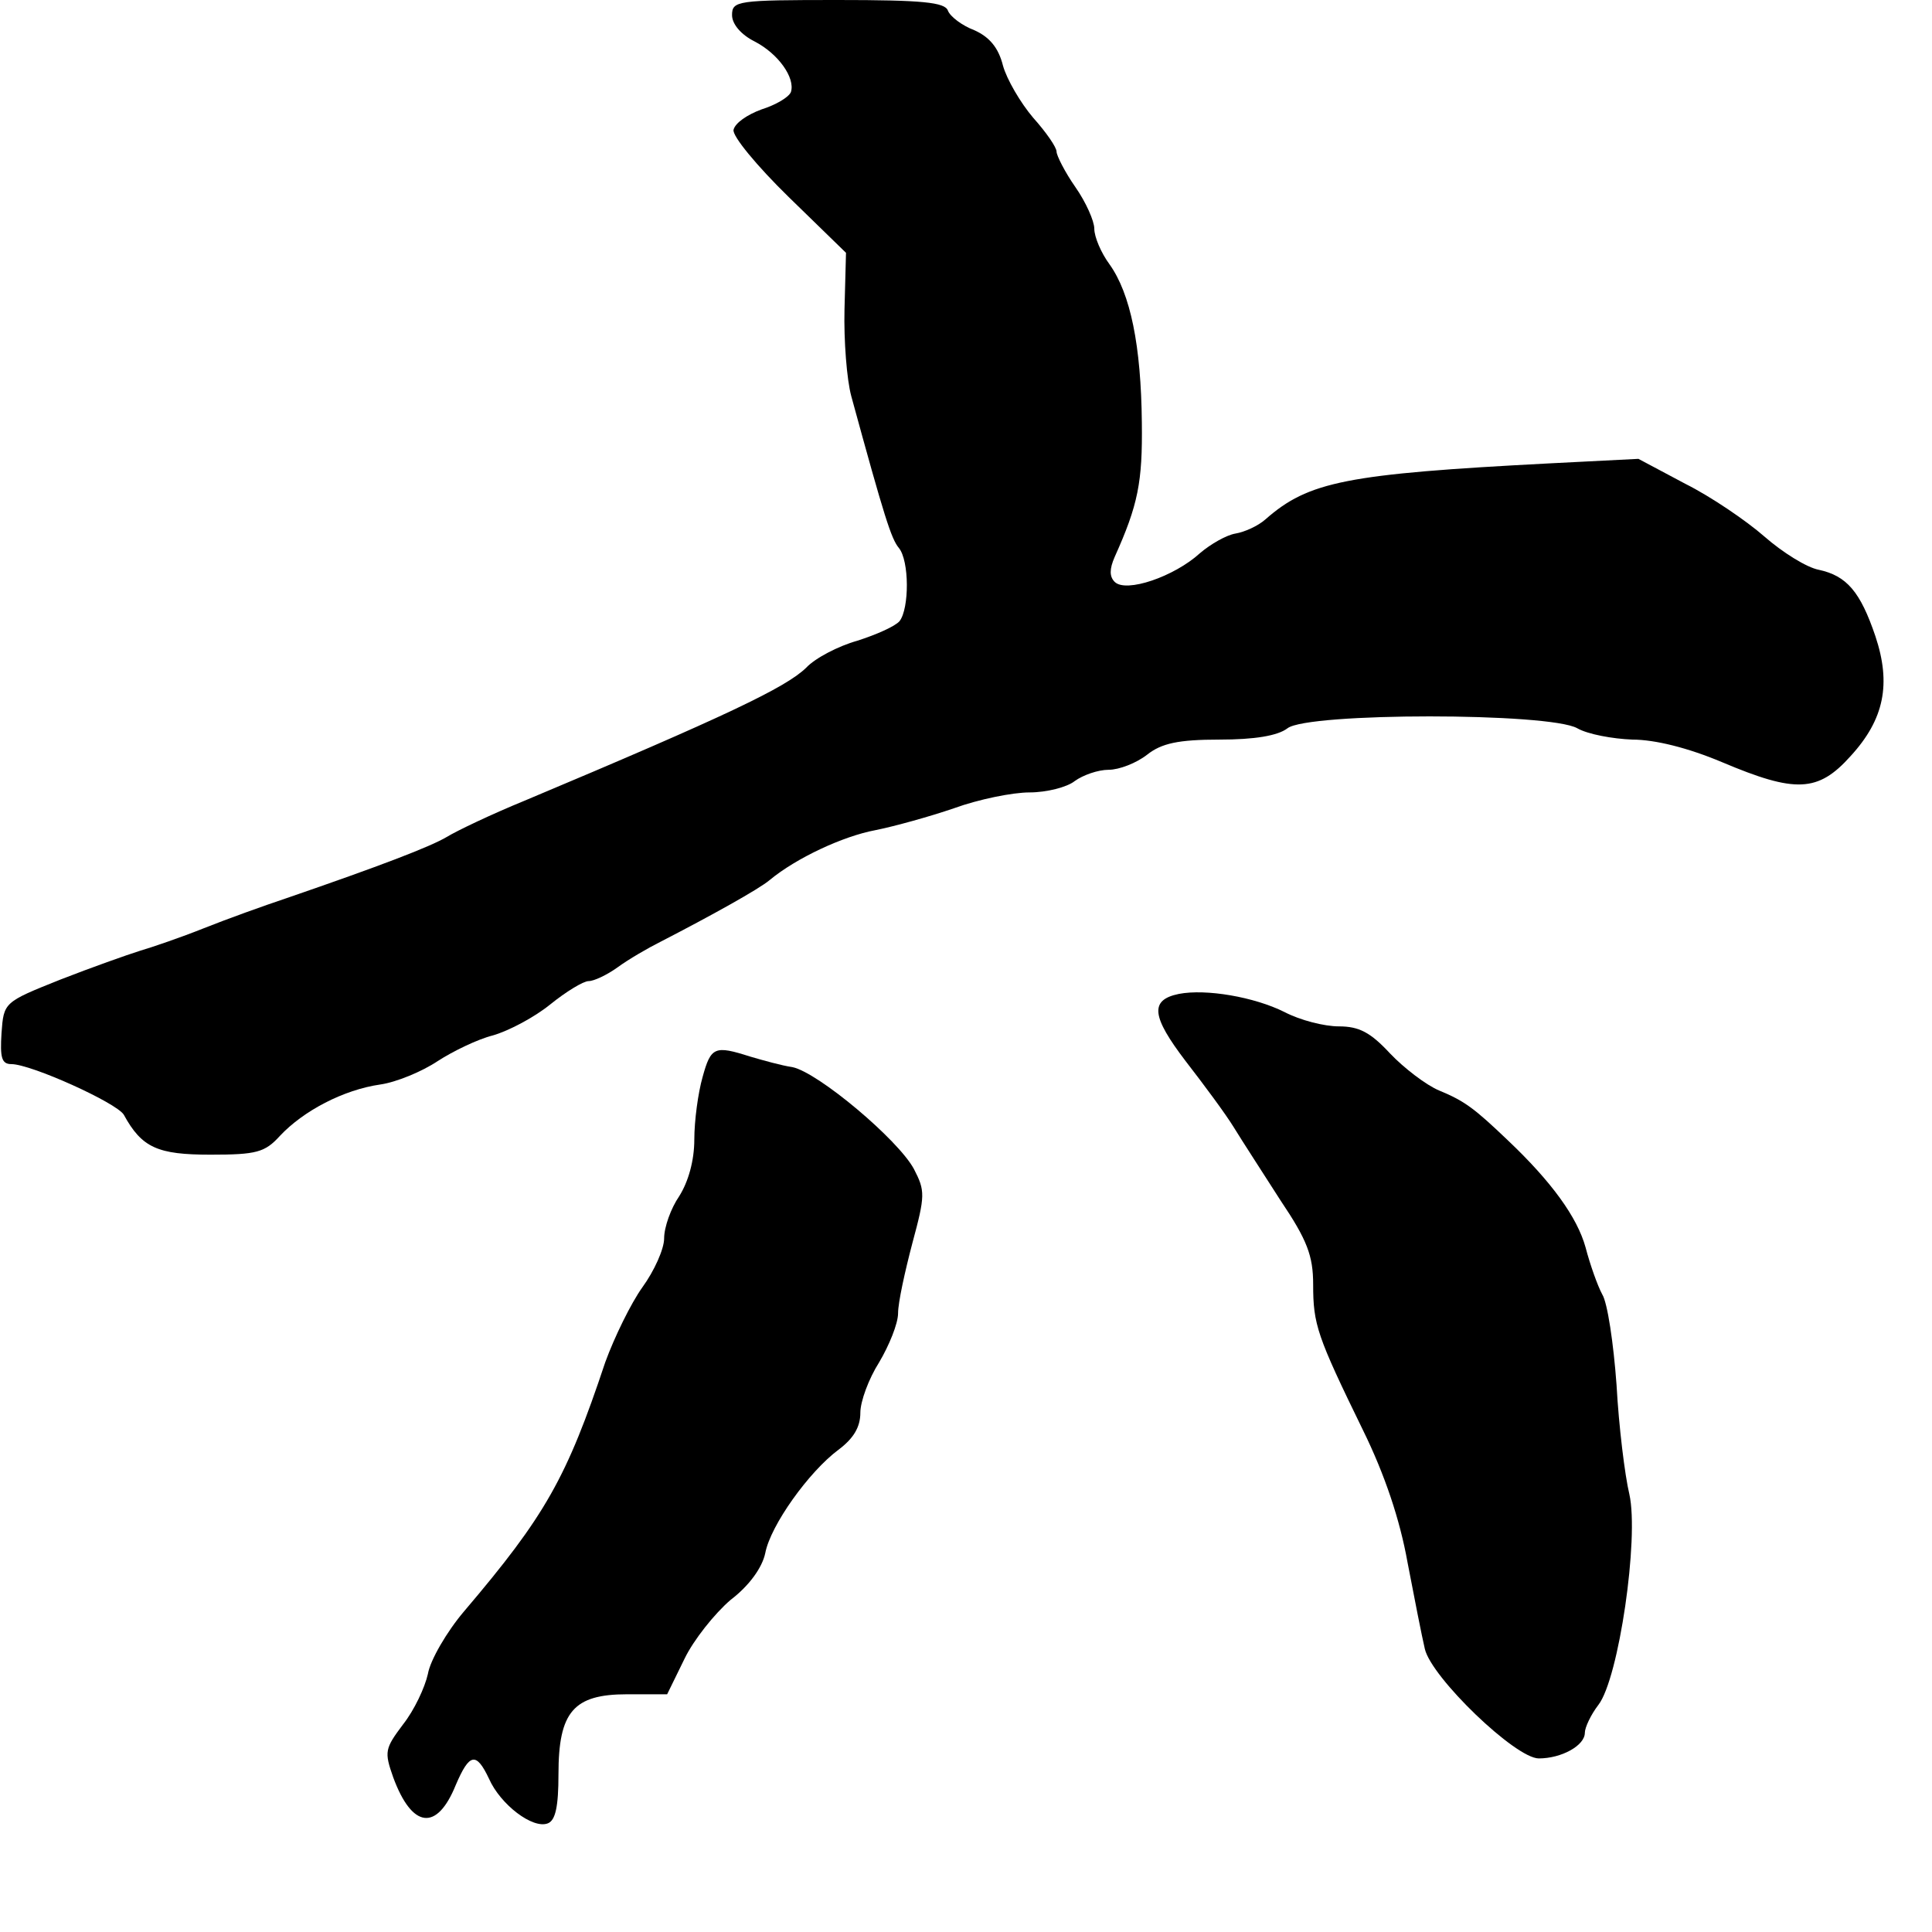
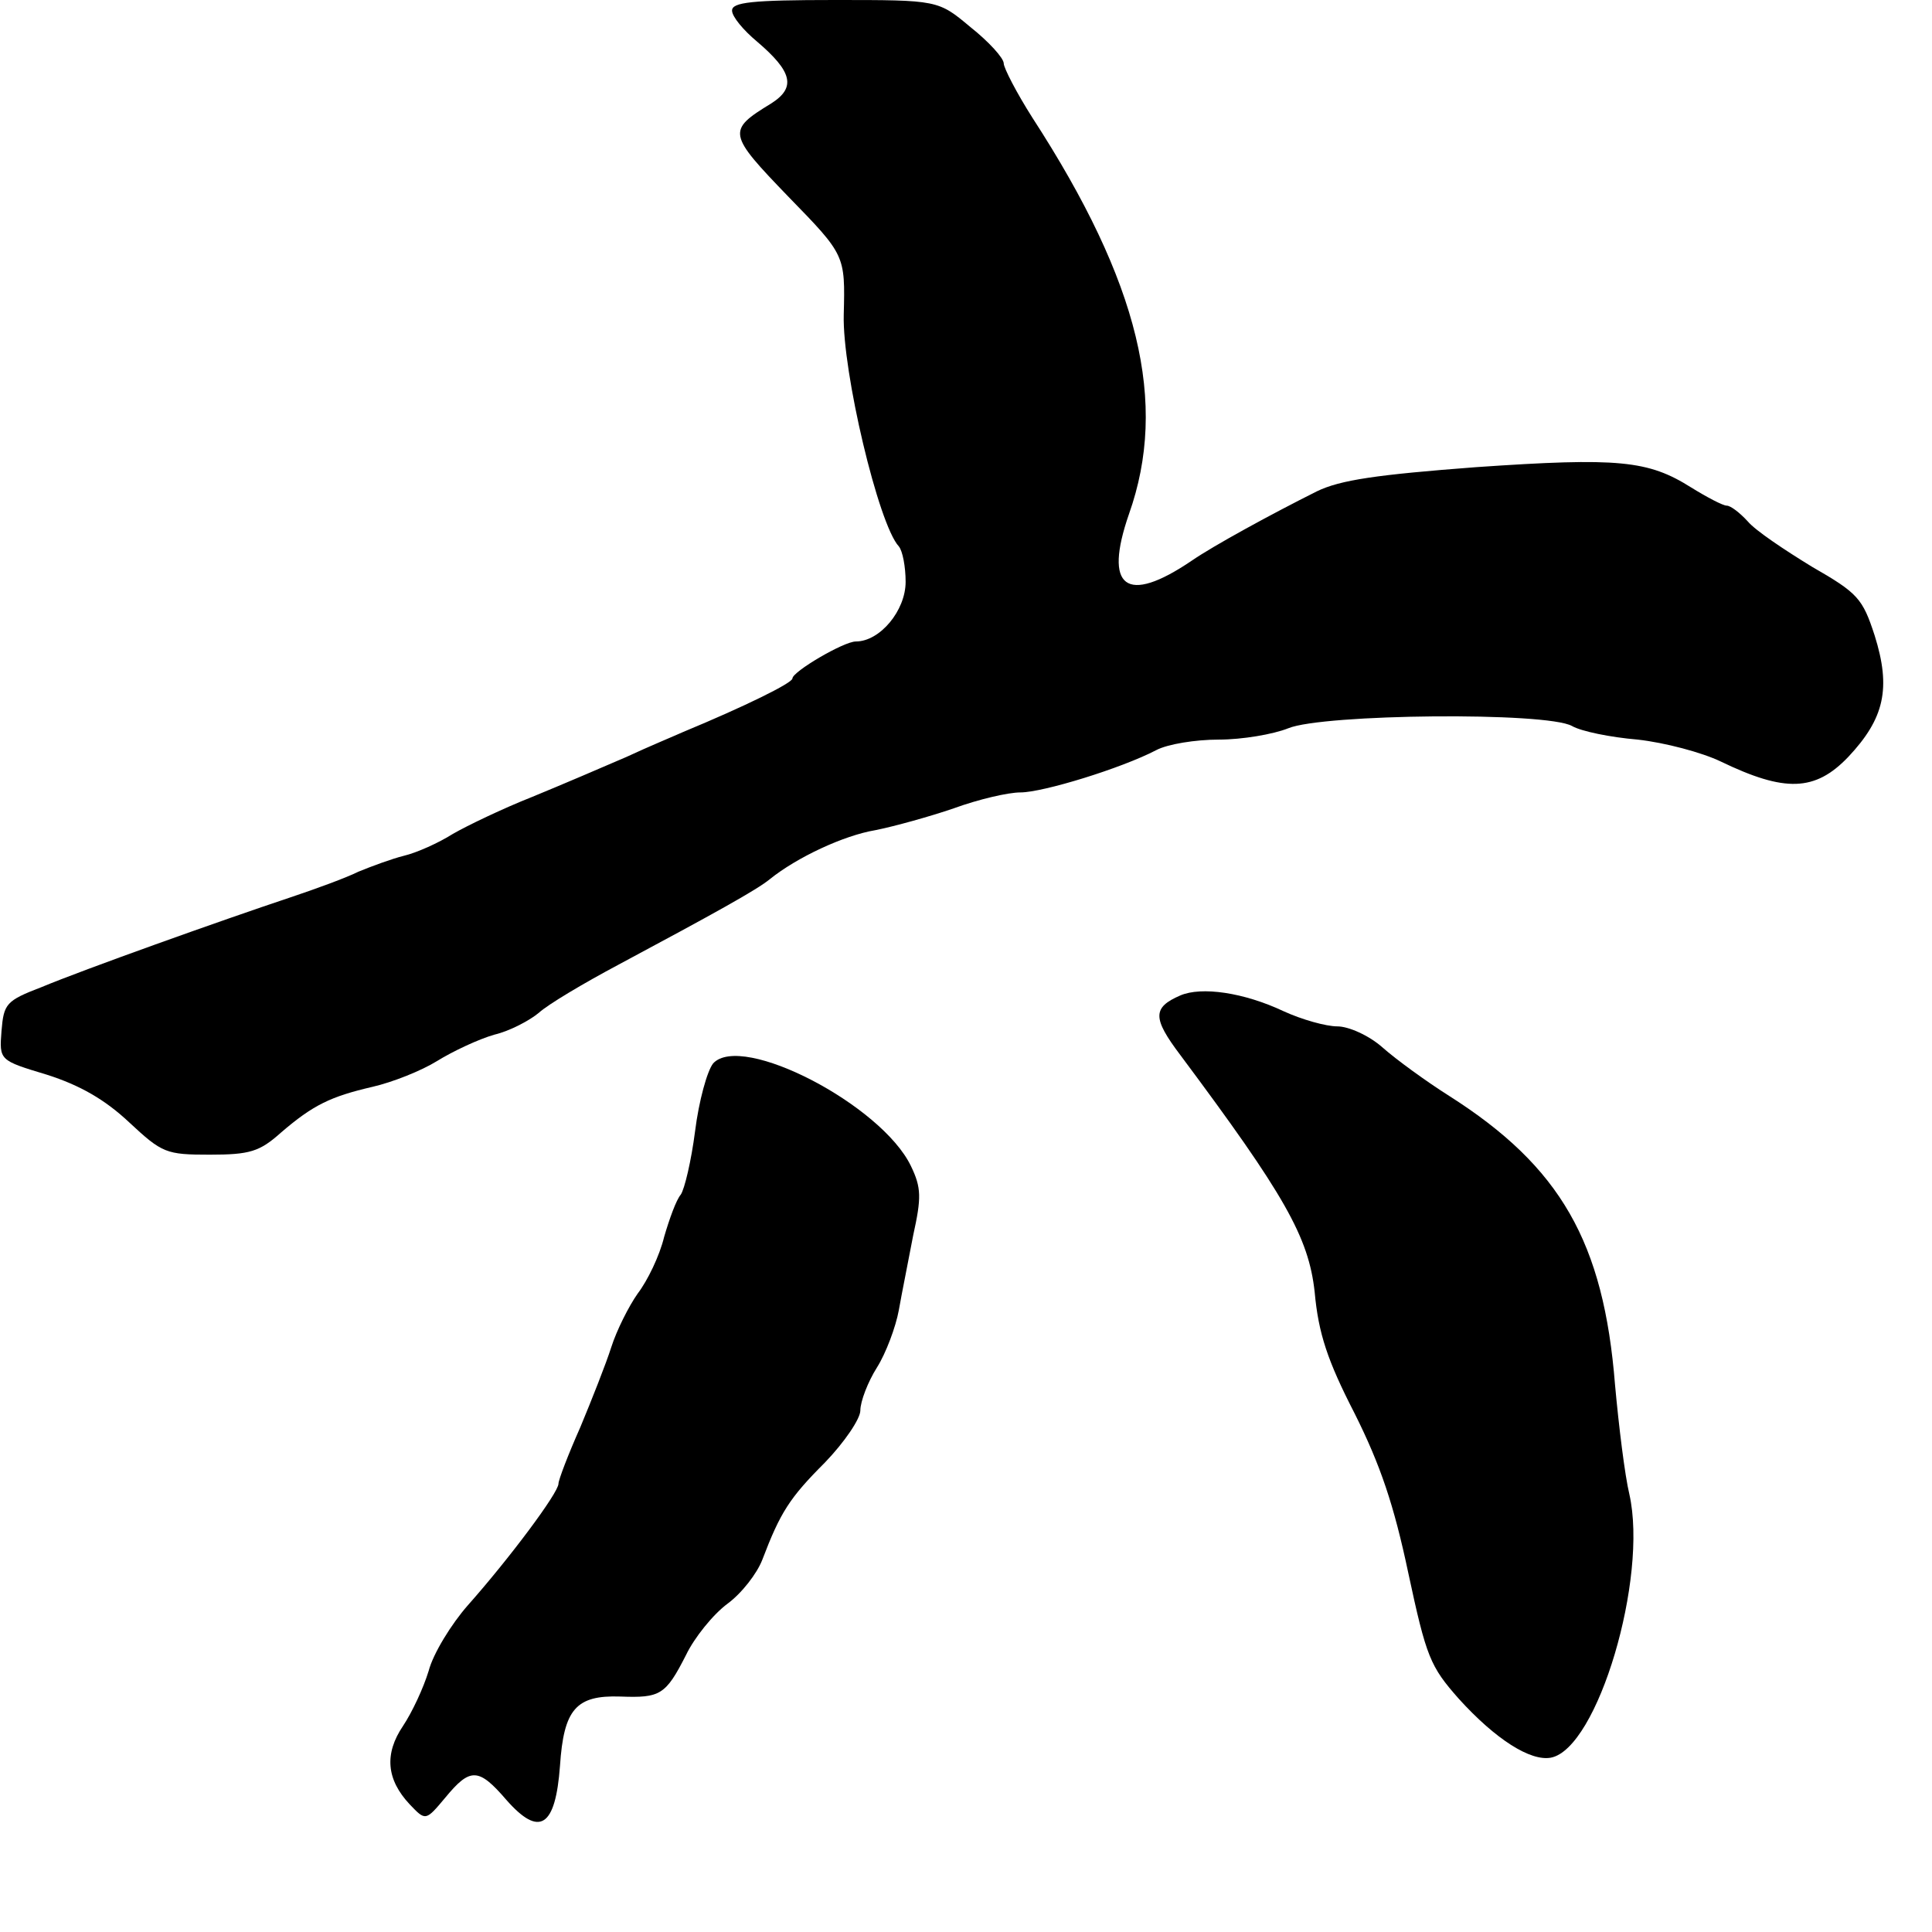
<svg xmlns="http://www.w3.org/2000/svg" version="1.0" width="256pt" height="256pt" viewBox="0 0 256 256" preserveAspectRatio="xMidYMid meet">
  <g transform="translate(0,256) scale(0.1,-0.1)" fill="#000000" stroke="none">
-     <path d="M970 2540 c0 -12 12 -26 30 -35 31 -16 54 -48 48 -67 -3 -7 -20 -17 -39 -23 -19 -7 -35 -18 -37 -27 -2 -8 31 -48 73 -89 l76 -74 -2 -75 c-1 -41 3 -93 9 -115 44 -161 53 -189 63 -201 14 -17 14 -80 1 -97 -6 -7 -31 -18 -56 -26 -25 -7 -56 -23 -68 -36 -27 -26 -104 -63 -373 -176 -44 -18 -90 -40 -103 -48 -22 -13 -87 -38 -212 -81 -30 -10 -80 -28 -110 -40 -30 -12 -68 -25 -85 -30 -16 -5 -64 -22 -105 -38 -75 -30 -75 -30 -78 -71 -2 -32 0 -41 13 -41 26 0 139 -51 149 -67 24 -44 45 -53 115 -53 61 0 72 3 92 25 31 33 84 61 133 68 21 3 55 17 76 31 20 13 53 29 73 34 21 6 55 24 76 41 21 17 44 31 51 31 7 0 24 8 38 18 15 11 41 26 57 34 66 34 131 70 145 82 35 29 97 58 140 66 25 5 72 18 104 29 33 12 78 21 100 21 23 0 50 7 60 15 11 8 31 15 45 15 14 0 37 9 51 20 19 15 41 20 96 20 46 0 77 5 90 15 27 21 347 21 384 0 14 -8 47 -14 73 -15 30 0 74 -11 119 -30 97 -41 127 -40 170 8 45 49 54 96 33 159 -20 59 -38 80 -75 88 -16 3 -48 23 -72 44 -24 21 -71 53 -105 70 l-62 33 -118 -6 c-269 -14 -319 -24 -376 -74 -10 -9 -28 -17 -40 -19 -12 -2 -33 -14 -47 -26 -34 -31 -98 -53 -113 -38 -7 7 -7 17 0 33 31 69 37 99 36 178 -1 102 -15 171 -43 210 -11 15 -20 36 -20 47 0 10 -11 35 -25 55 -14 20 -25 42 -25 47 0 6 -14 26 -31 45 -17 20 -35 51 -40 69 -6 24 -18 38 -38 47 -16 6 -32 18 -35 26 -4 11 -34 14 -146 14 -133 0 -140 -1 -140 -20z" />
-     <path d="M1562 1243 c-39 -8 -36 -30 9 -89 24 -31 53 -70 64 -88 11 -18 39 -61 62 -97 35 -52 43 -73 43 -111 0 -53 5 -68 66 -193 29 -59 49 -119 59 -175 9 -47 19 -98 23 -115 9 -38 120 -145 151 -145 30 0 61 17 61 34 0 7 8 24 18 37 27 35 54 221 41 279 -6 25 -14 90 -17 145 -4 55 -12 109 -19 120 -6 11 -16 39 -22 62 -11 40 -45 87 -103 142 -44 42 -57 52 -91 66 -17 7 -47 30 -65 49 -26 28 -41 36 -68 36 -19 0 -51 8 -72 19 -40 20 -104 31 -140 24z" />
-     <path d="M931 1133 c-6 -21 -11 -58 -11 -83 0 -28 -8 -56 -20 -75 -11 -16 -20 -41 -20 -56 0 -14 -13 -43 -29 -65 -15 -21 -37 -66 -49 -99 -51 -153 -79 -203 -187 -330 -23 -27 -45 -65 -48 -83 -4 -18 -18 -48 -33 -67 -24 -32 -25 -36 -13 -70 25 -68 58 -72 83 -10 18 42 27 44 44 8 15 -34 58 -67 78 -59 10 4 14 22 14 65 0 83 20 106 91 106 l53 0 23 47 c12 25 40 60 61 78 25 19 42 43 46 62 7 37 58 108 97 137 20 15 29 30 29 49 0 15 11 45 25 67 13 22 25 51 25 65 0 14 9 55 19 93 17 63 17 69 2 98 -21 39 -127 128 -161 135 -14 2 -39 9 -56 14 -47 15 -52 13 -63 -27z" />
+     <path d="M970 2546 c0 -8 15 -26 33 -41 47 -40 52 -61 19 -82 -59 -36 -58 -40 23 -124 75 -77 75 -77 73 -156 -2 -75 46 -278 73 -307 5 -6 9 -27 9 -47 0 -38 -34 -79 -66 -79 -16 0 -84 -40 -84 -49 0 -6 -63 -37 -145 -71 -11 -5 -45 -19 -75 -33 -30 -13 -86 -37 -125 -53 -38 -15 -86 -38 -105 -49 -19 -12 -48 -25 -65 -29 -16 -4 -43 -14 -60 -21 -16 -8 -57 -23 -90 -34 -93 -31 -275 -96 -330 -119 -47 -18 -50 -22 -53 -58 -3 -39 -3 -39 60 -58 44 -14 77 -33 109 -63 44 -41 49 -43 107 -43 53 0 66 4 94 29 43 37 66 48 122 61 26 6 64 21 85 34 21 13 55 29 76 35 21 5 47 19 59 29 12 11 59 39 106 64 127 68 183 99 200 113 36 29 98 58 140 65 25 5 72 18 104 29 33 12 72 21 88 21 30 0 134 32 180 56 15 8 52 14 83 14 31 0 72 7 92 15 46 19 342 22 376 3 12 -7 51 -15 87 -18 36 -4 85 -17 110 -29 85 -41 125 -40 169 6 48 51 57 91 35 161 -16 49 -22 56 -83 91 -36 22 -75 48 -85 60 -11 12 -23 21 -28 21 -5 0 -26 11 -47 24 -57 36 -96 40 -285 27 -132 -10 -180 -17 -211 -32 -60 -30 -137 -72 -166 -92 -87 -59 -117 -36 -83 62 52 147 14 306 -128 525 -21 33 -38 66 -38 72 0 7 -20 29 -44 48 -43 36 -43 36 -180 36 -110 0 -136 -3 -136 -14z" />
+     <path d="M1564 1241 c-37 -16 -37 -30 0 -79 138 -185 170 -241 178 -314 5 -55 17 -91 53 -161 34 -68 52 -121 71 -211 24 -112 29 -124 67 -167 49 -54 95 -83 122 -78 62 12 129 238 104 349 -6 25 -14 90 -19 145 -15 189 -72 289 -220 383 -30 19 -70 48 -88 64 -18 16 -45 28 -60 28 -15 0 -47 9 -71 20 -53 25 -109 33 -137 21z" />
+     <path d="M945 1151 c-8 -10 -19 -50 -24 -90 -5 -39 -14 -77 -19 -84 -6 -7 -15 -32 -22 -56 -6 -25 -22 -58 -35 -75 -12 -17 -28 -49 -35 -71 -7 -22 -26 -70 -41 -106 -16 -36 -29 -70 -29 -75 0 -12 -65 -99 -120 -161 -22 -25 -46 -64 -52 -87 -7 -23 -22 -55 -34 -73 -25 -37 -22 -71 9 -104 21 -22 21 -22 47 9 33 40 44 40 81 -3 44 -50 65 -36 71 45 5 75 21 94 80 92 53 -2 60 2 87 55 11 23 36 54 55 68 19 14 39 40 46 58 24 63 36 82 83 129 26 27 47 58 47 69 0 12 10 38 22 57 12 19 25 54 29 76 4 23 13 67 19 99 11 50 11 63 -3 92 -39 81 -224 177 -262 136z" />
  </g>
</svg>
